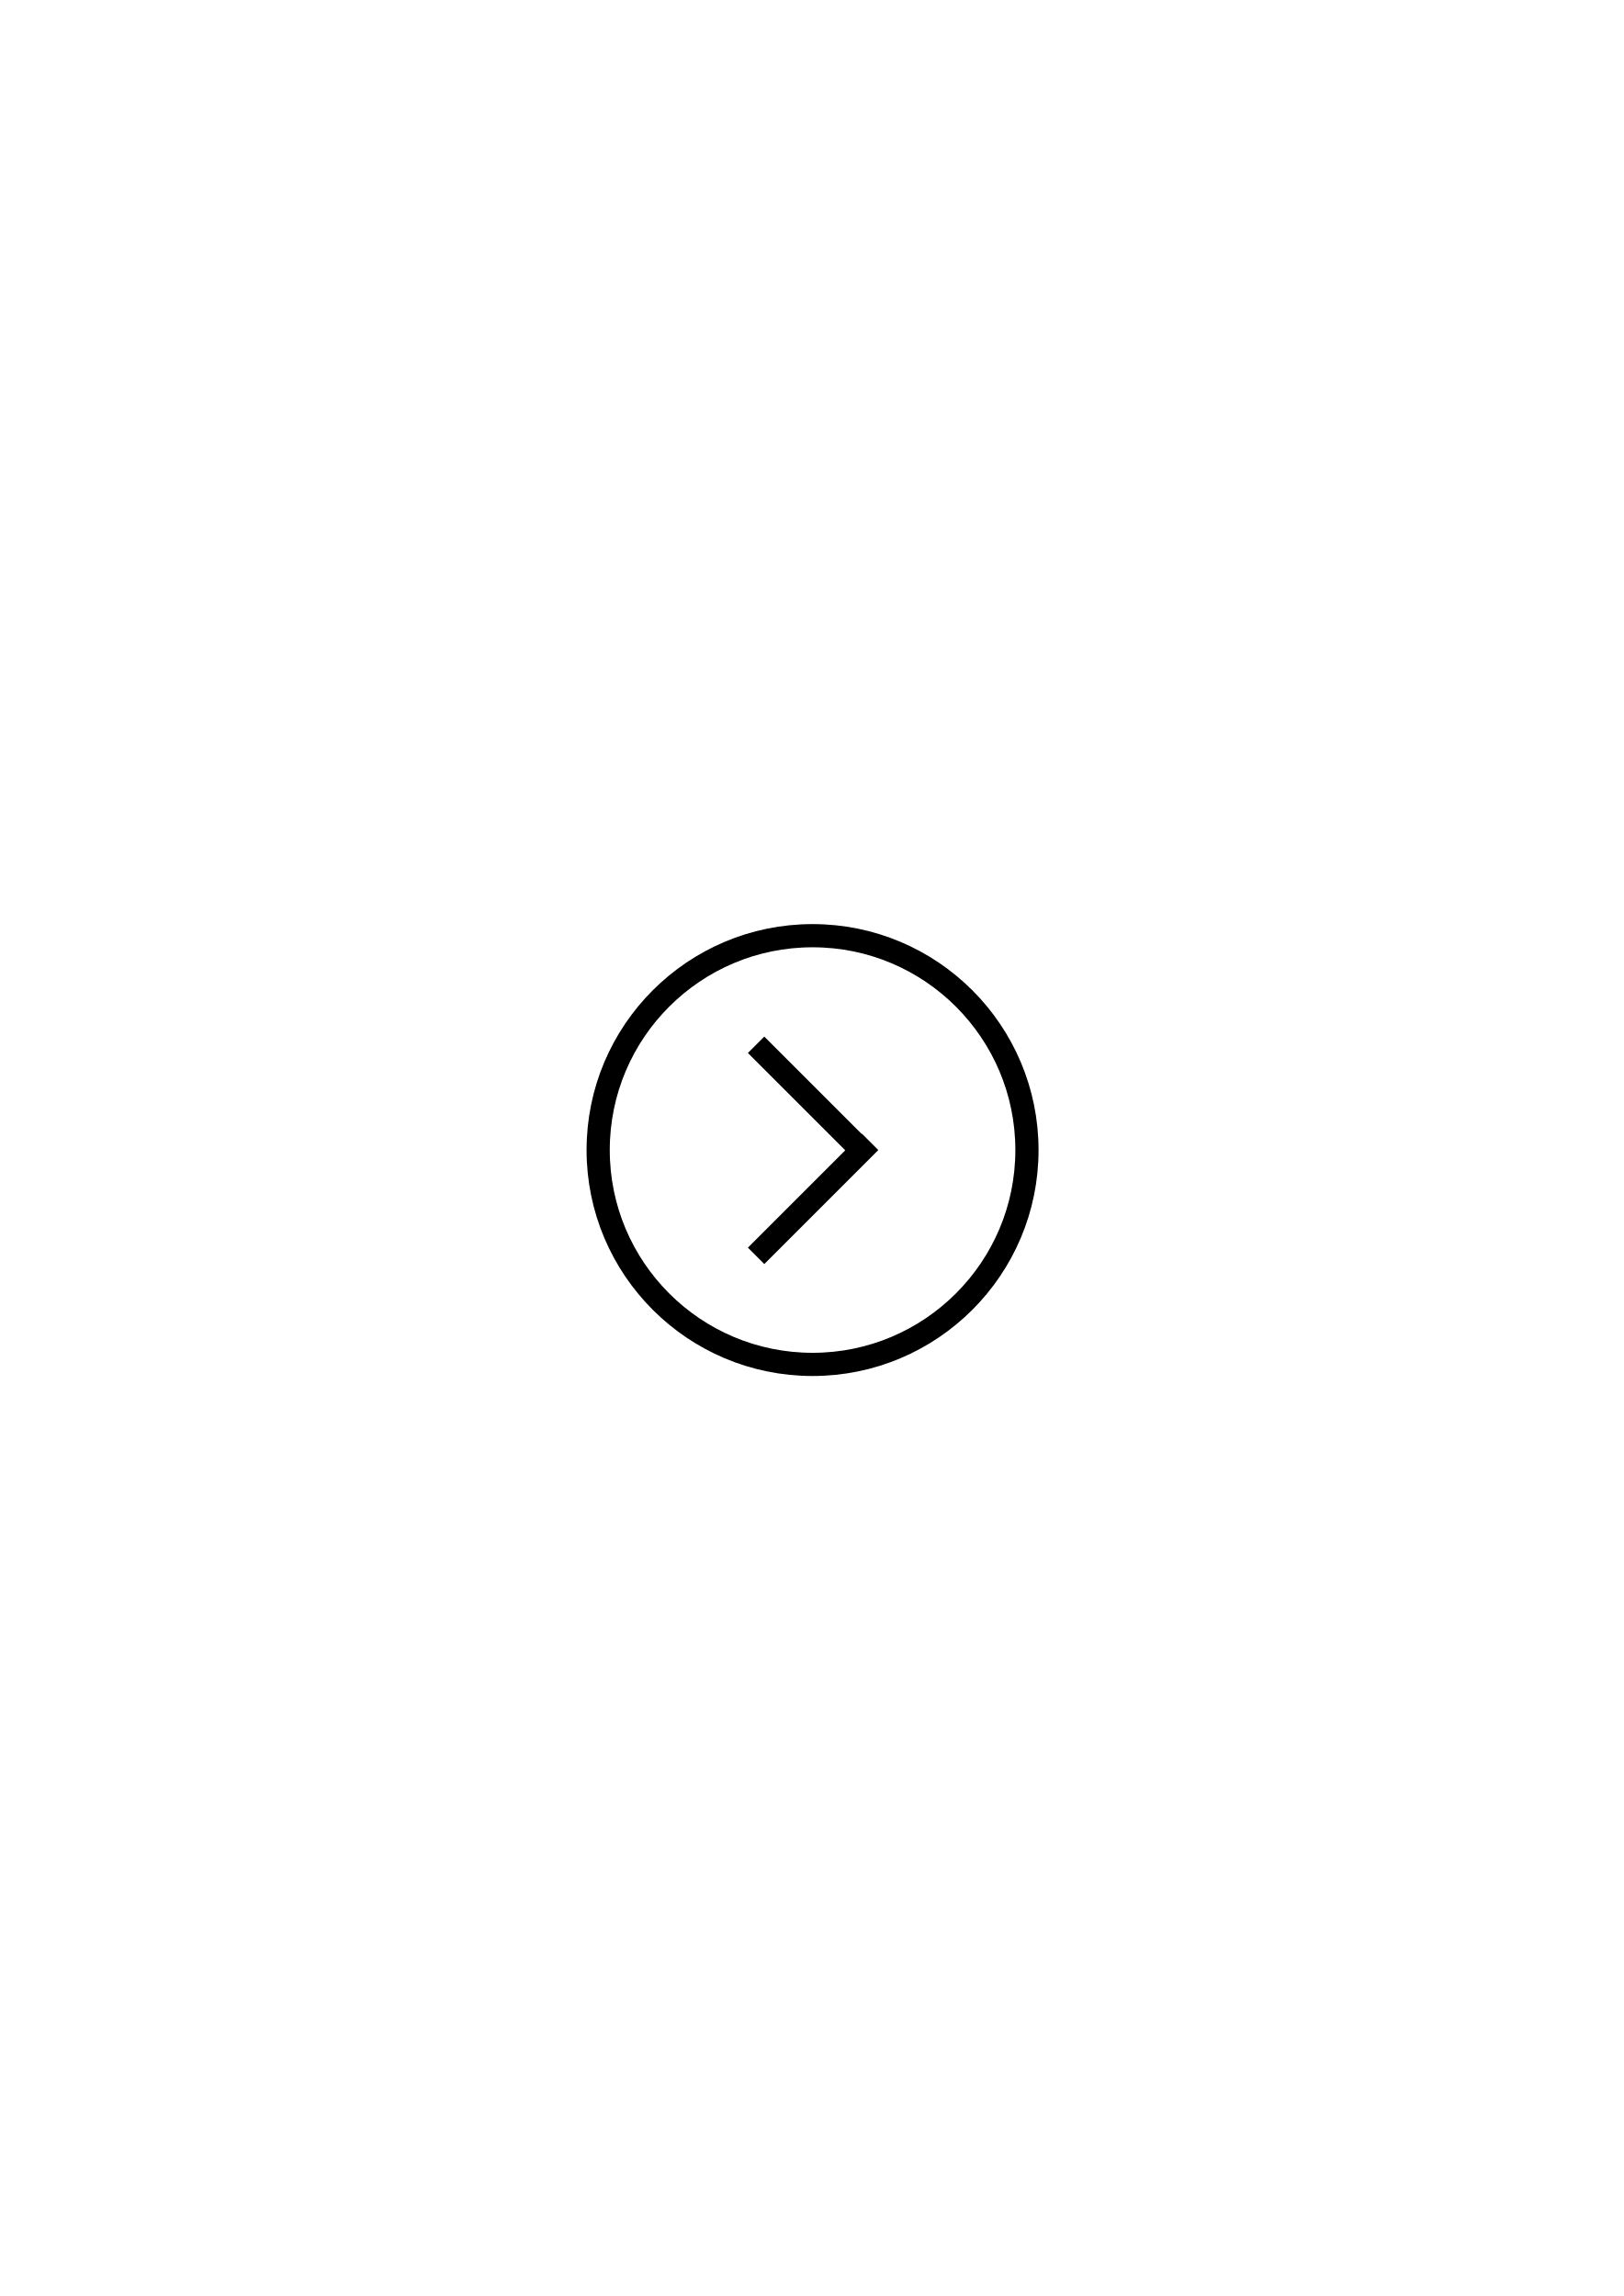
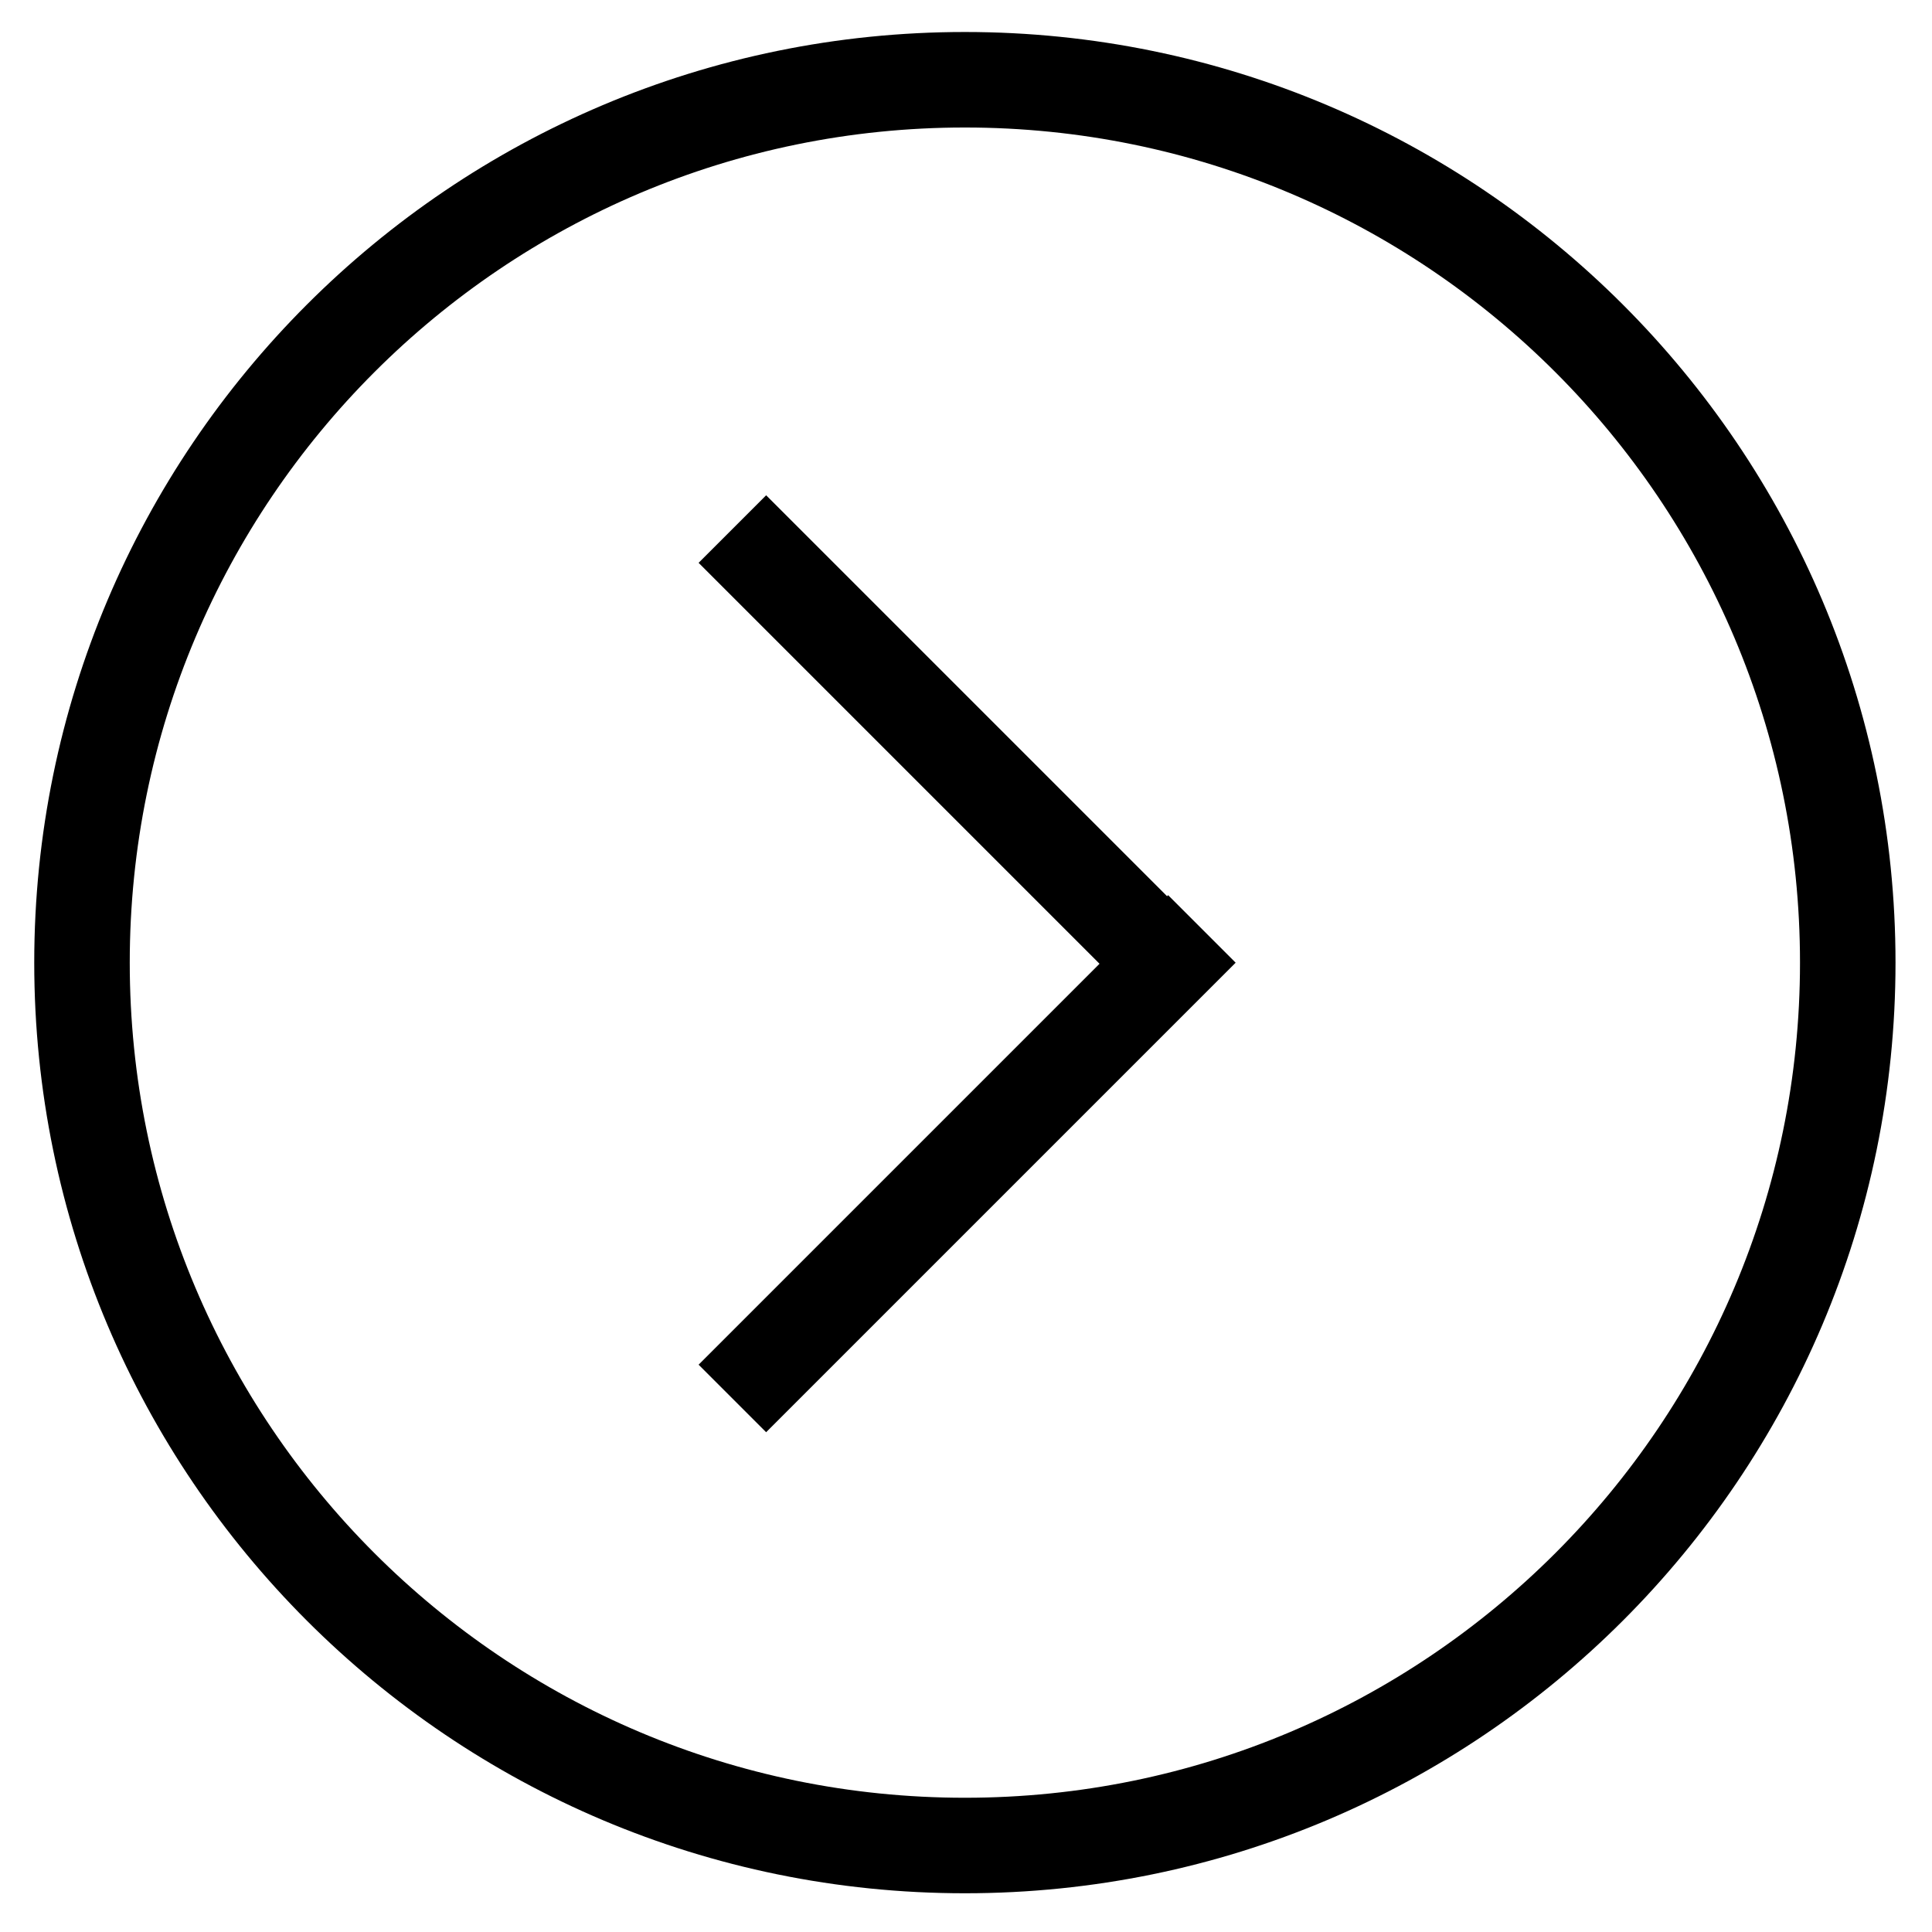
- <svg xmlns="http://www.w3.org/2000/svg" width="595.3" height="841.9" viewBox="0 0 595.3 841.9">
-   <style type="text/css">.st0{fill:none;stroke:#000000;stroke-width:8.503;stroke-miterlimit:22.926;}
-         .st1{fill:none;stroke:#000000;stroke-width:8.504;stroke-miterlimit:22.926;}
-     </style>
-   <path class="st0" d="M297.9 343.1c43.4 0 78.6 35.2 78.6 78.6 0 43.4-35.2 78.6-78.6 78.6-43.4 0-78.6-35.2-78.6-78.6 0-43.4 35.2-78.6 78.6-78.6z" />
-   <path class="st1" d="M277.2 460.5l41.8-41.8m-41.8-35.6l41.5 41.5" />
+ <svg xmlns="http://www.w3.org/2000/svg" version="1.1" id="Слой_1" x="0px" y="0px" viewBox="0 0 172 172" style="enable-background:new 0 0 172 172;" xml:space="preserve">
+   <style type="text/css">
+ 	.st0{fill:none;stroke:#000000;stroke-width:8.503;stroke-miterlimit:22.926;}
+ 	.st1{fill:none;stroke:#000000;stroke-width:8.504;stroke-miterlimit:22.926;}
+ </style>
+   <path class="st0" d="M85.9,7.1c43.4,0,78.6,35.2,78.6,78.6s-35.2,78.6-78.6,78.6S7.3,129.1,7.3,85.7S42.5,7.1,85.9,7.1z" />
+   <path class="st1" d="M65.2,124.5L107,82.7 M65.2,47.1l41.5,41.5" />
</svg>
